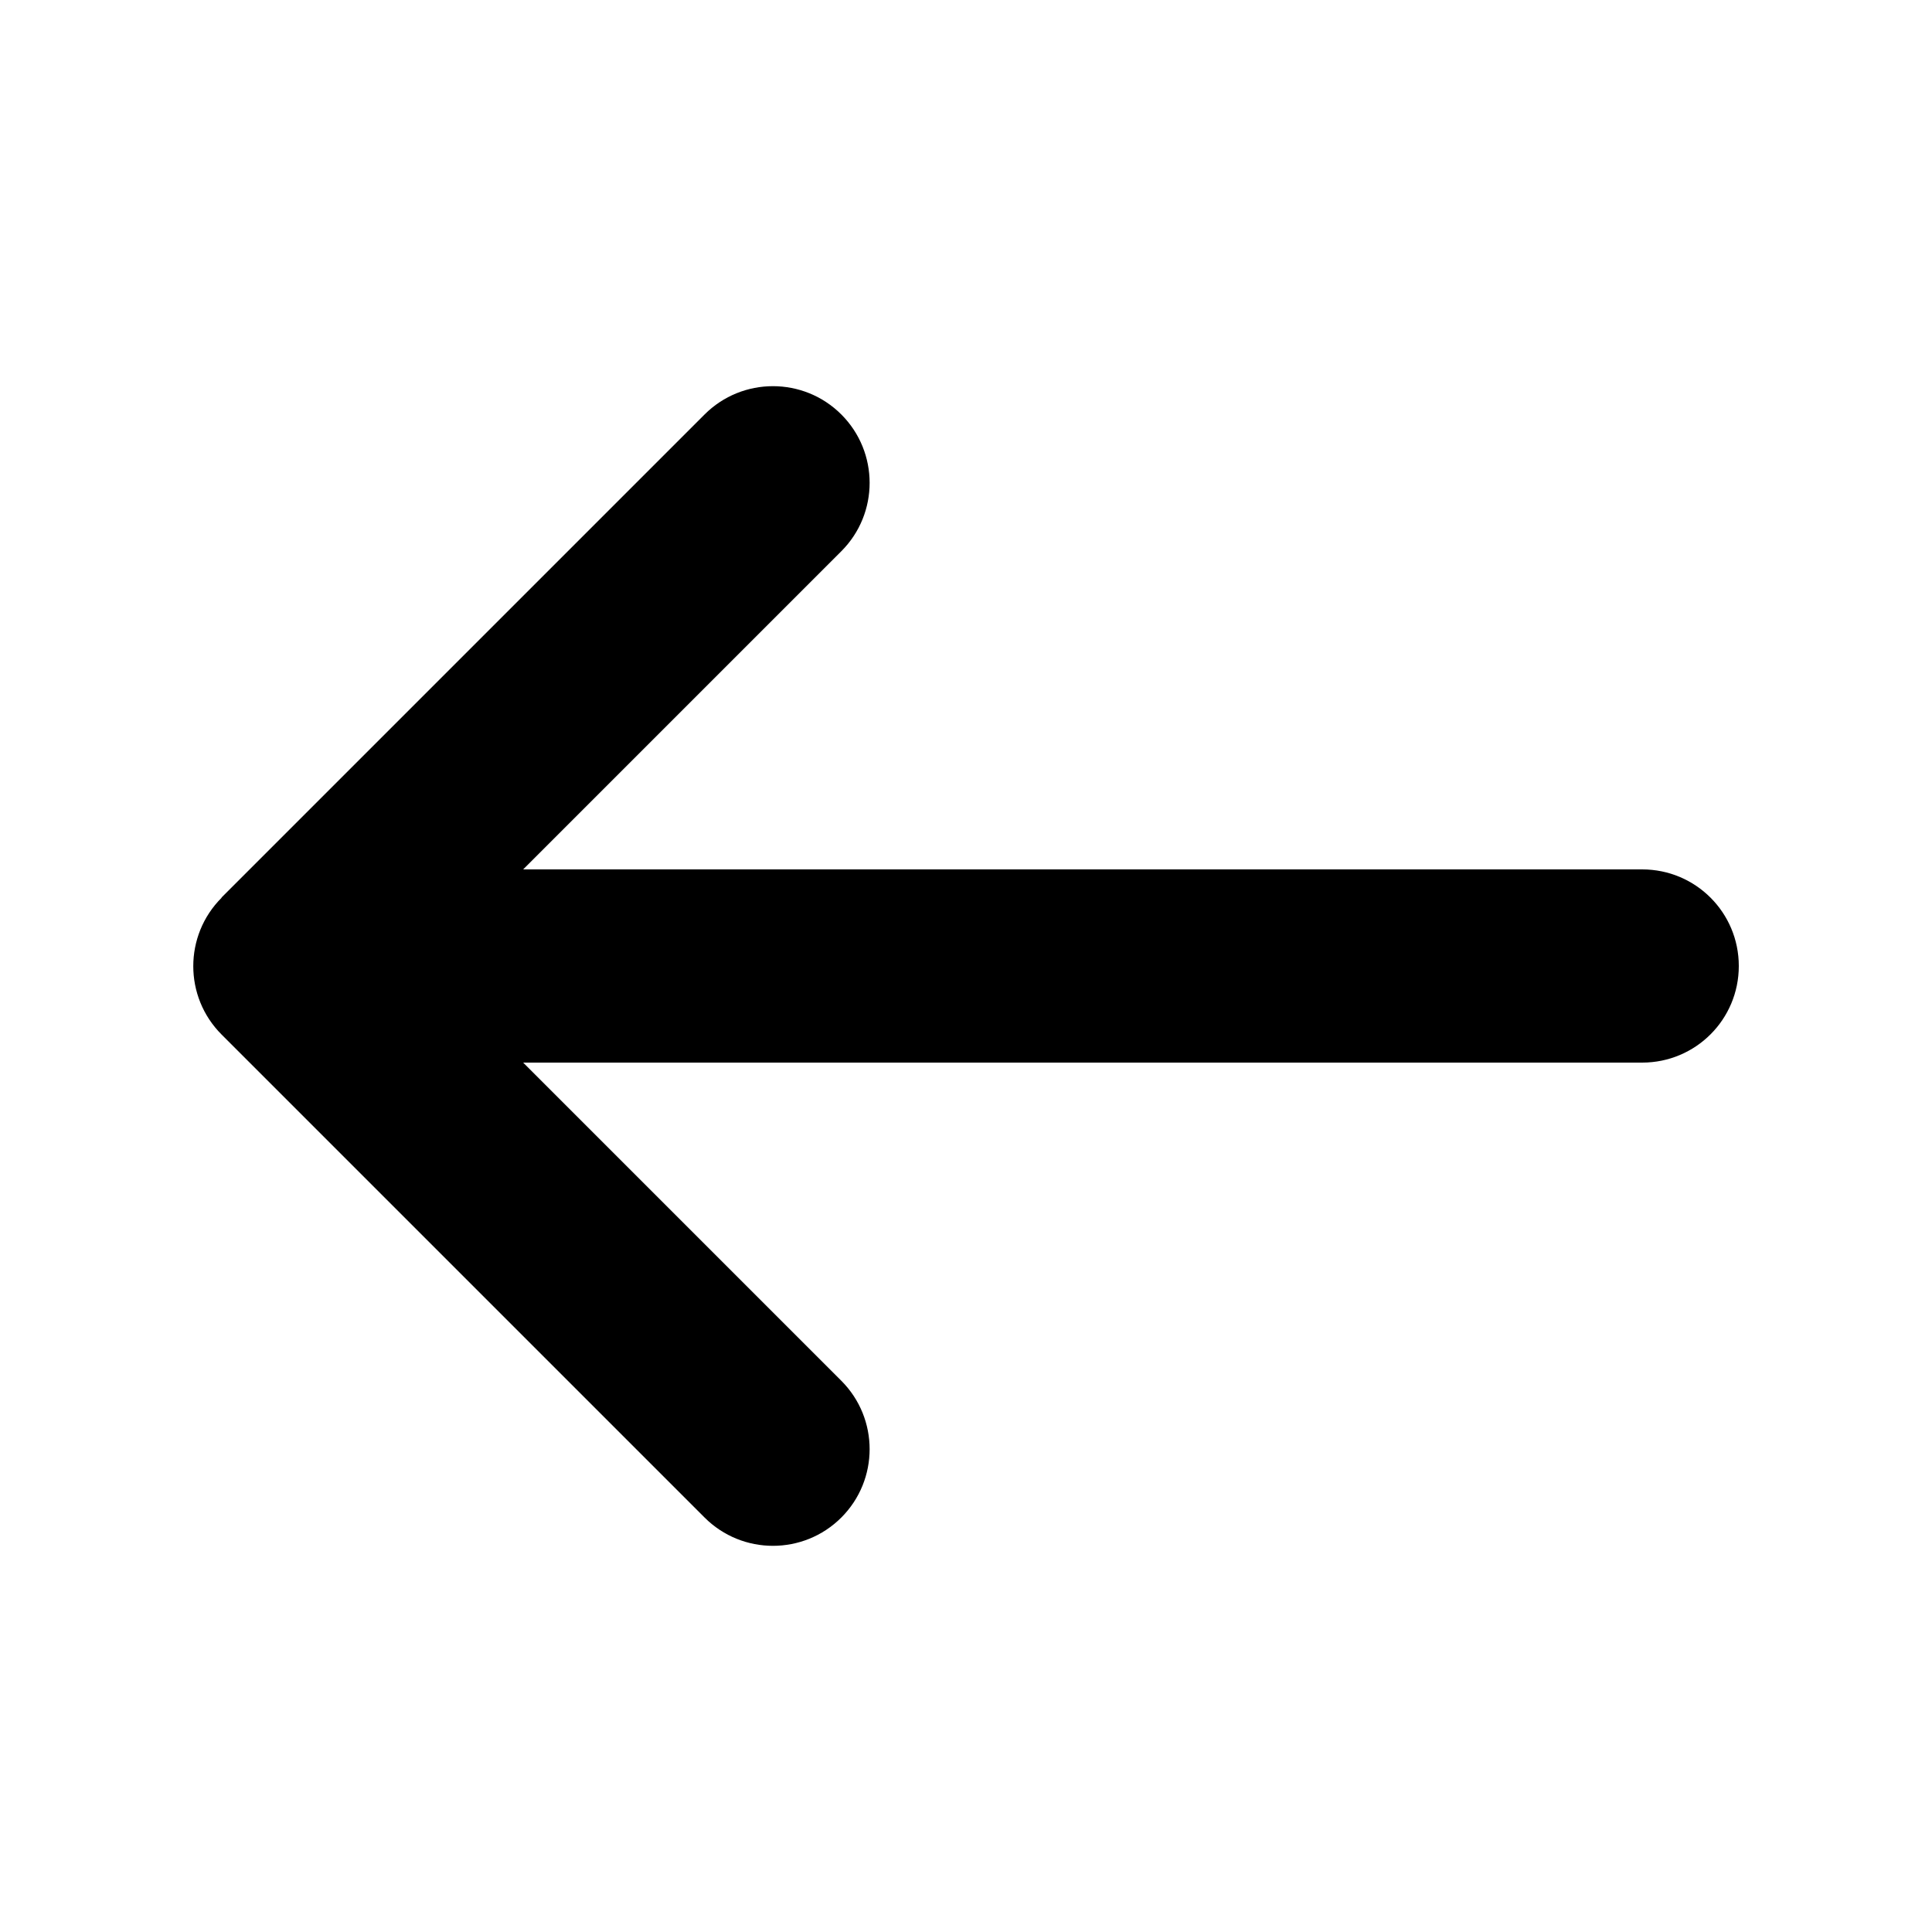
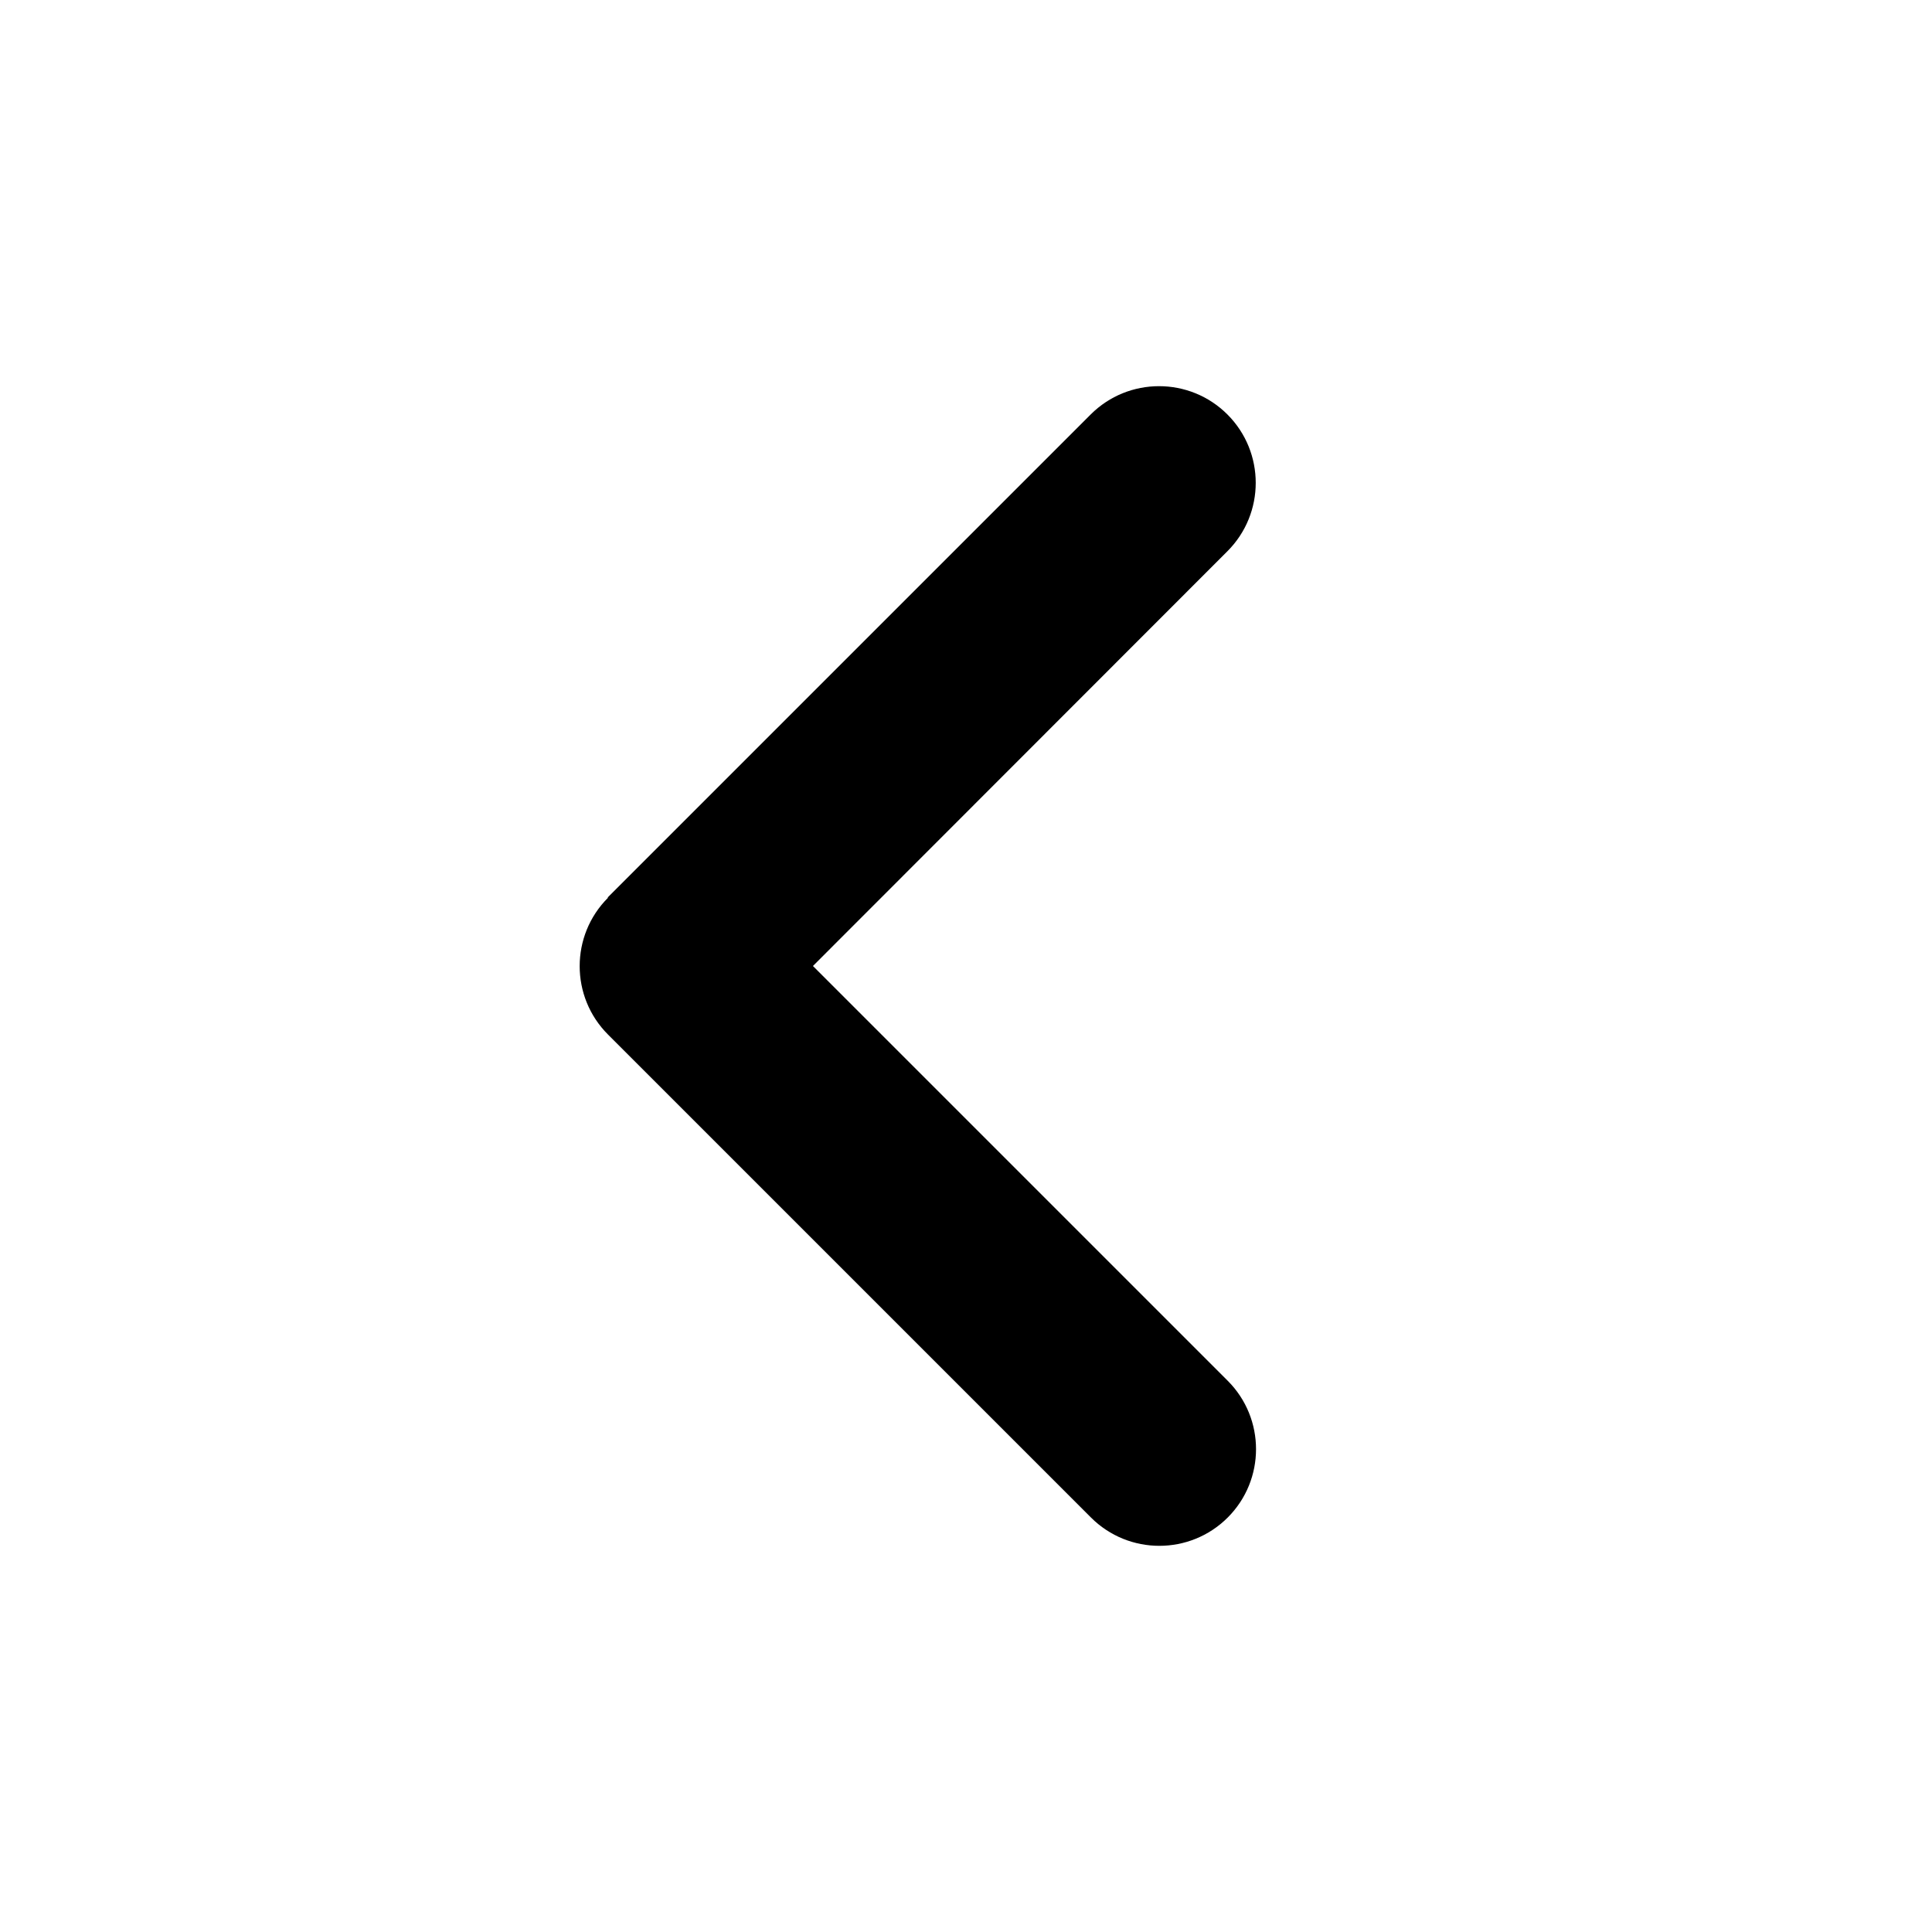
<svg xmlns="http://www.w3.org/2000/svg" viewBox="0 0 640 640">
-   <path d="M73.4 297.4C60.9 309.9 60.9 330.2 73.4 342.7L233.4 502.7C245.9 515.2 266.2 515.2 278.7 502.7C291.2 490.2 291.2 469.9 278.7 457.4L173.3 352L544 352C561.7 352 576 337.7 576 320C576 302.3 561.7 288 544 288L173.3 288L278.7 182.6C291.2 170.1 291.2 149.8 278.7 137.3C266.2 124.8 245.9 124.8 233.4 137.3L73.4 297.3z" />
+   <path d="M201.4 297.4C188.9 309.9 188.9 330.2 201.4 342.7L361.4 502.7C373.9 515.2 394.2 515.2 406.7 502.7C419.2 490.2 419.2 469.9 406.7 457.4L269.3 320L406.6 182.6C419.1 170.1 419.1 149.8 406.6 137.3C394.1 124.8 373.8 124.8 361.3 137.3L201.3 297.3z" />
</svg>
